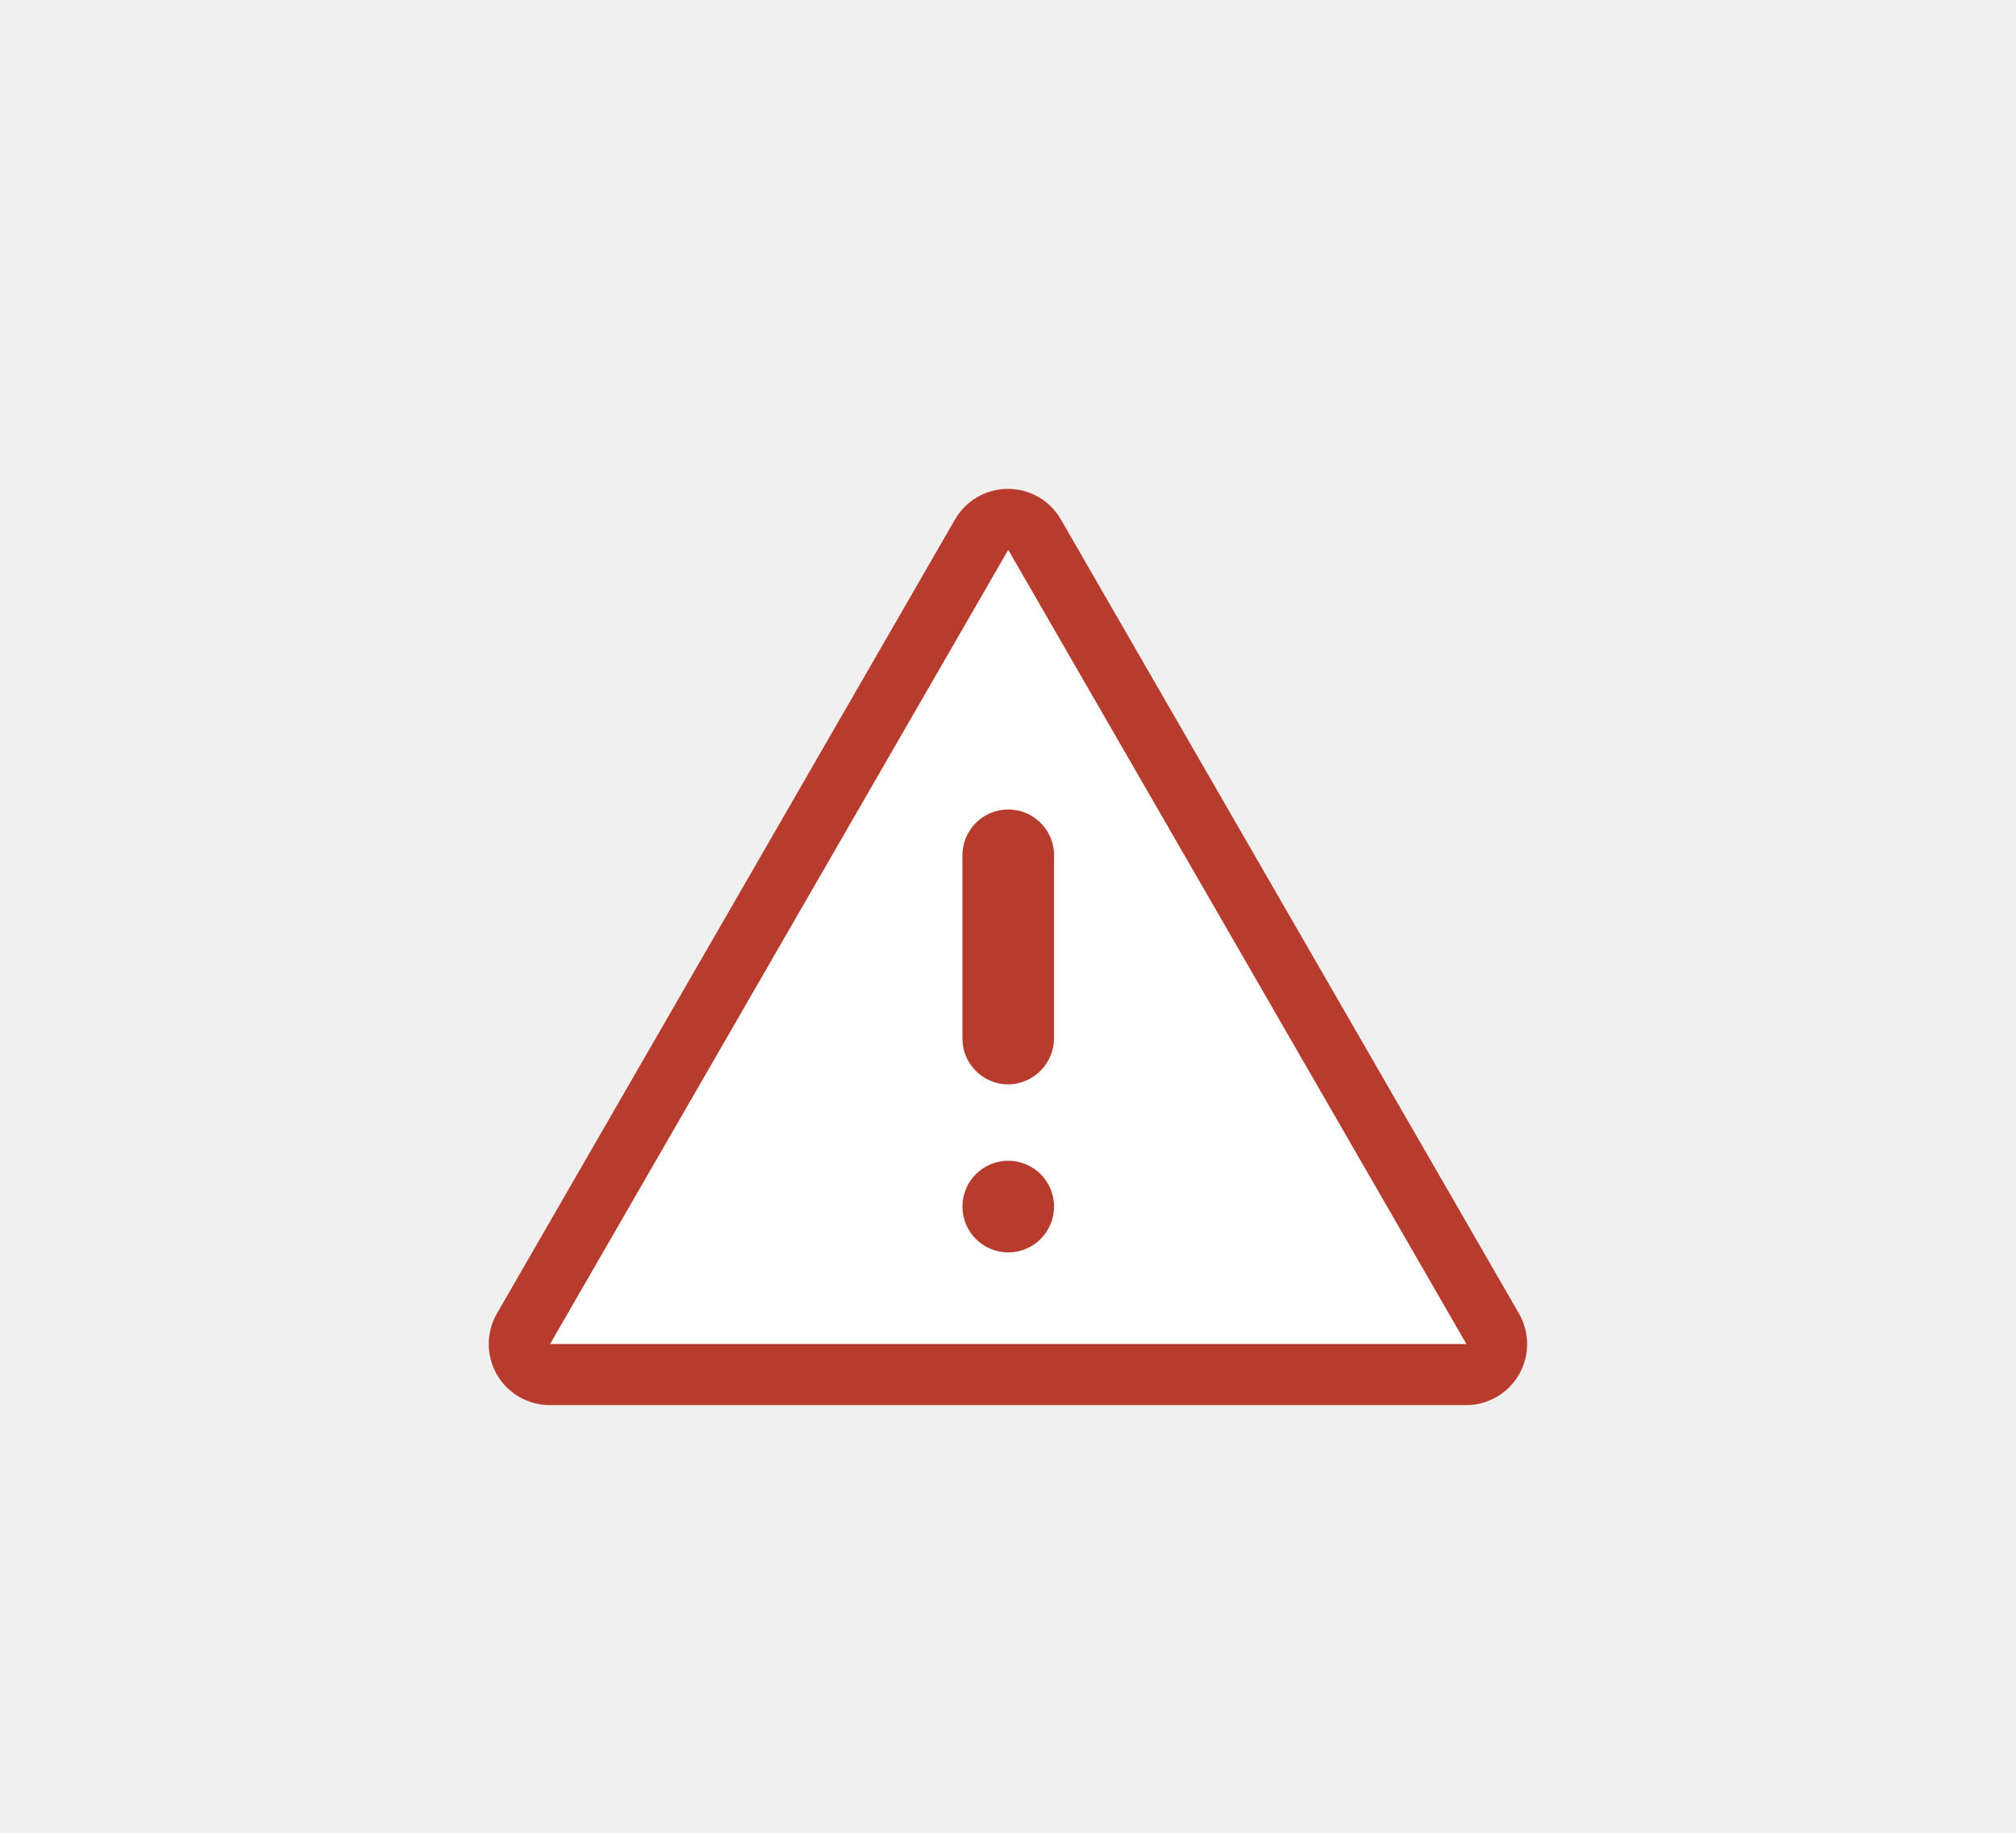
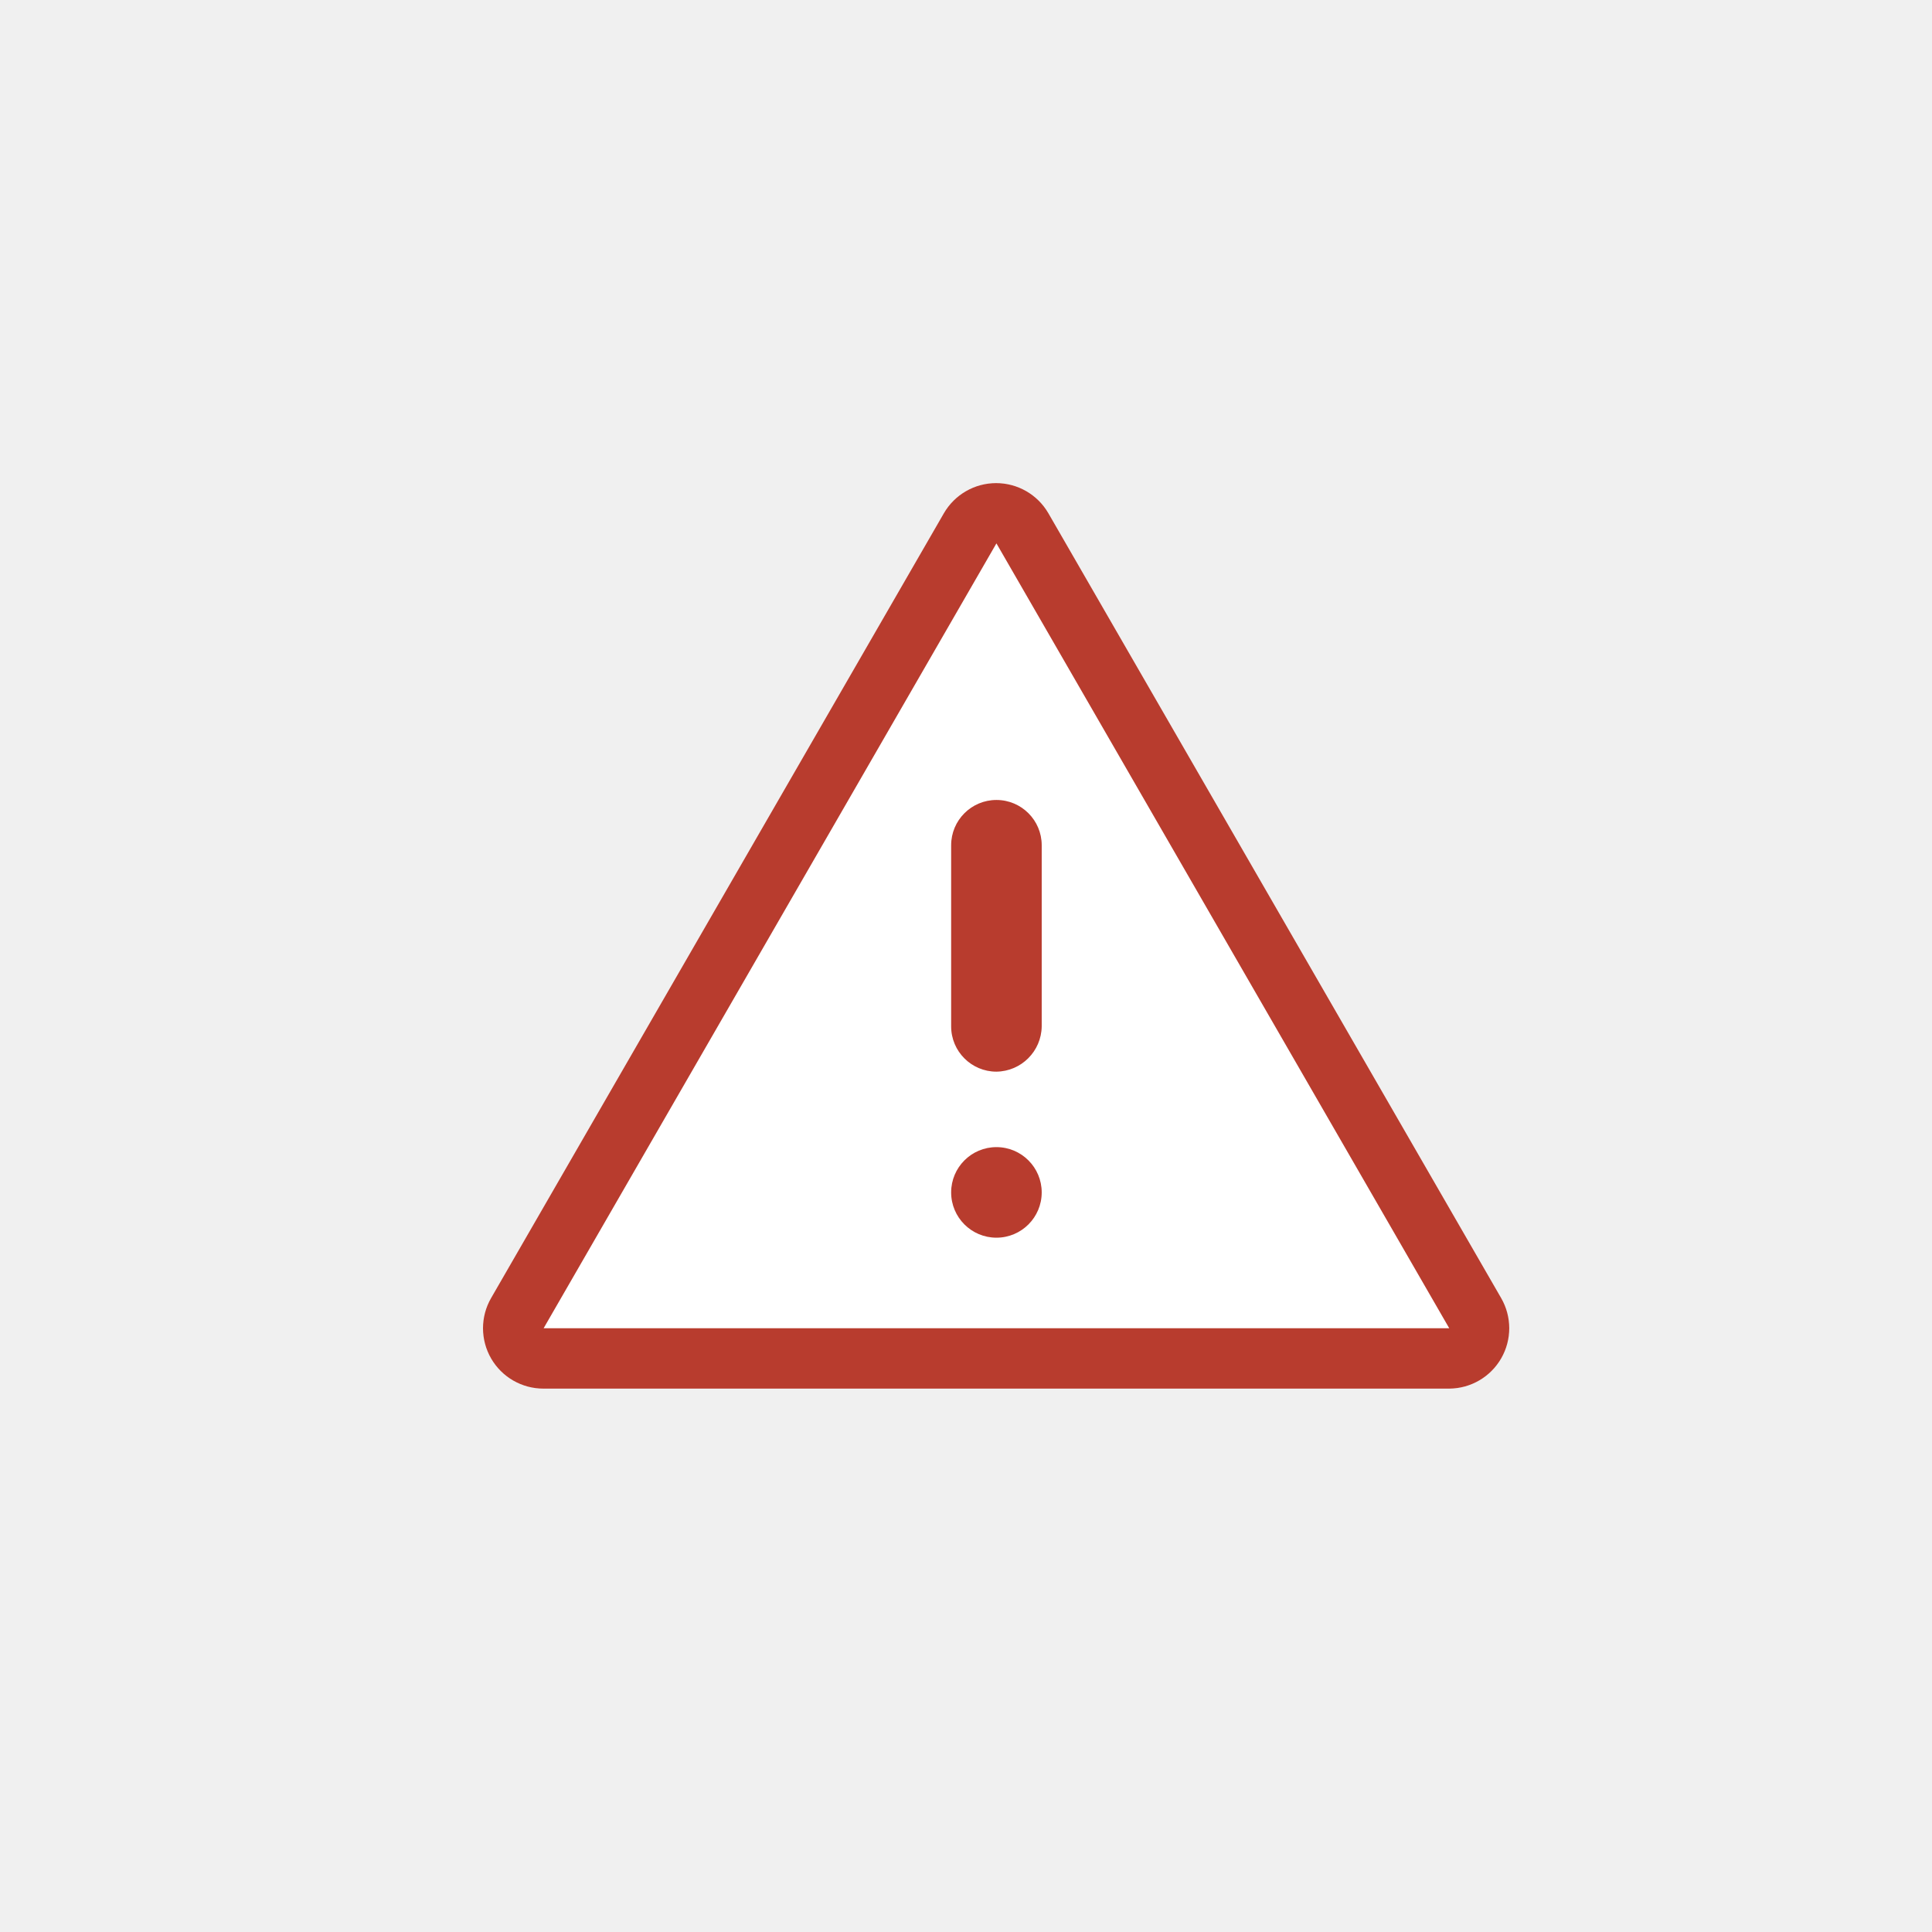
- <svg xmlns="http://www.w3.org/2000/svg" fill="none" viewBox="0 0 33 30" id="alert-fill">
+ <svg xmlns="http://www.w3.org/2000/svg" fill="none" viewBox="0 0 32 32" id="alert-fill">
  <path fill="#fff" d="M16.504 8a1 1 0 0 0-.87.5l-7.5 13a1 1 0 0 0 .87 1.5h15a1 1 0 0 0 .86-1.5l-7.5-13a1 1 0 0 0-.86-.5Z" />
  <circle cx="16.504" cy="19.75" r=".75" fill="#B83C2E" />
  <path fill="#B83C2E" fill-rule="evenodd" d="M15.634 8.5a1 1 0 0 1 1.73 0l7.5 13a1 1 0 0 1-.86 1.5h-15a1 1 0 0 1-.87-1.5l7.5-13Zm8.37 13.5-7.5-13-7.5 13h15Z" clip-rule="evenodd" />
  <path fill="#B83C2E" d="M16.504 17.75a.75.75 0 0 1-.75-.75v-3a.75.75 0 0 1 1.5 0v3a.76.76 0 0 1-.75.75Z" />
</svg>
